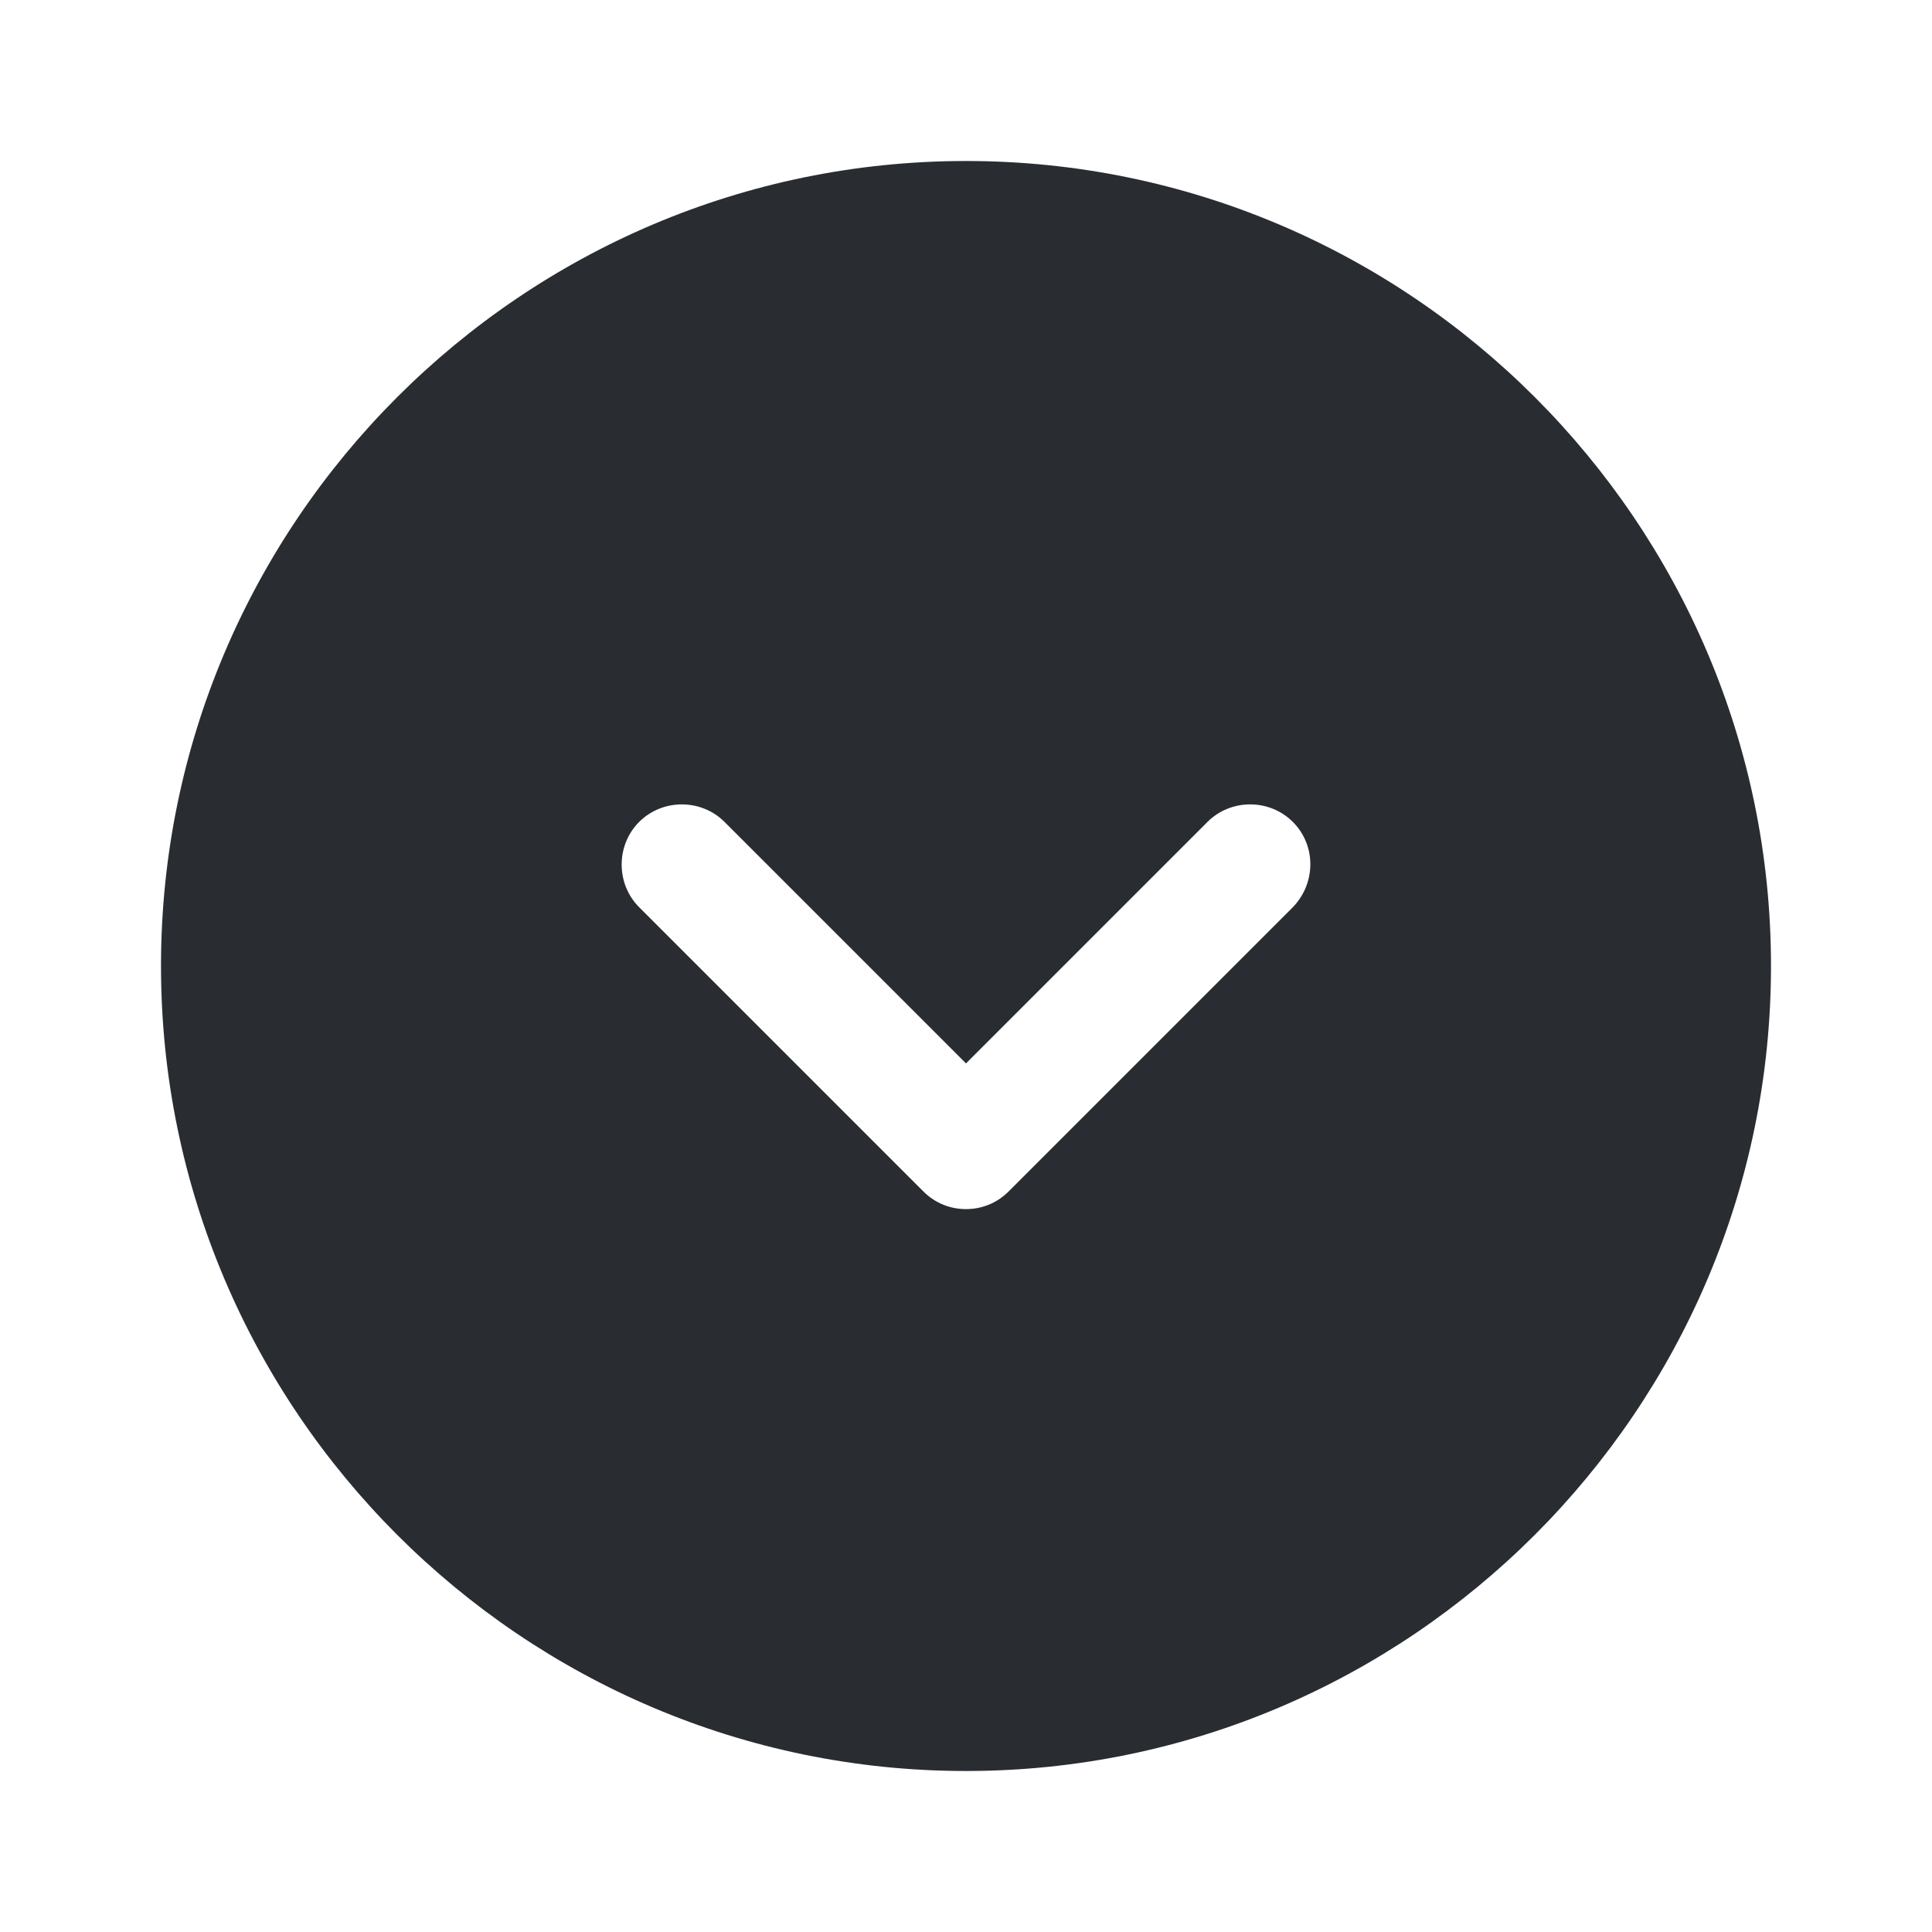
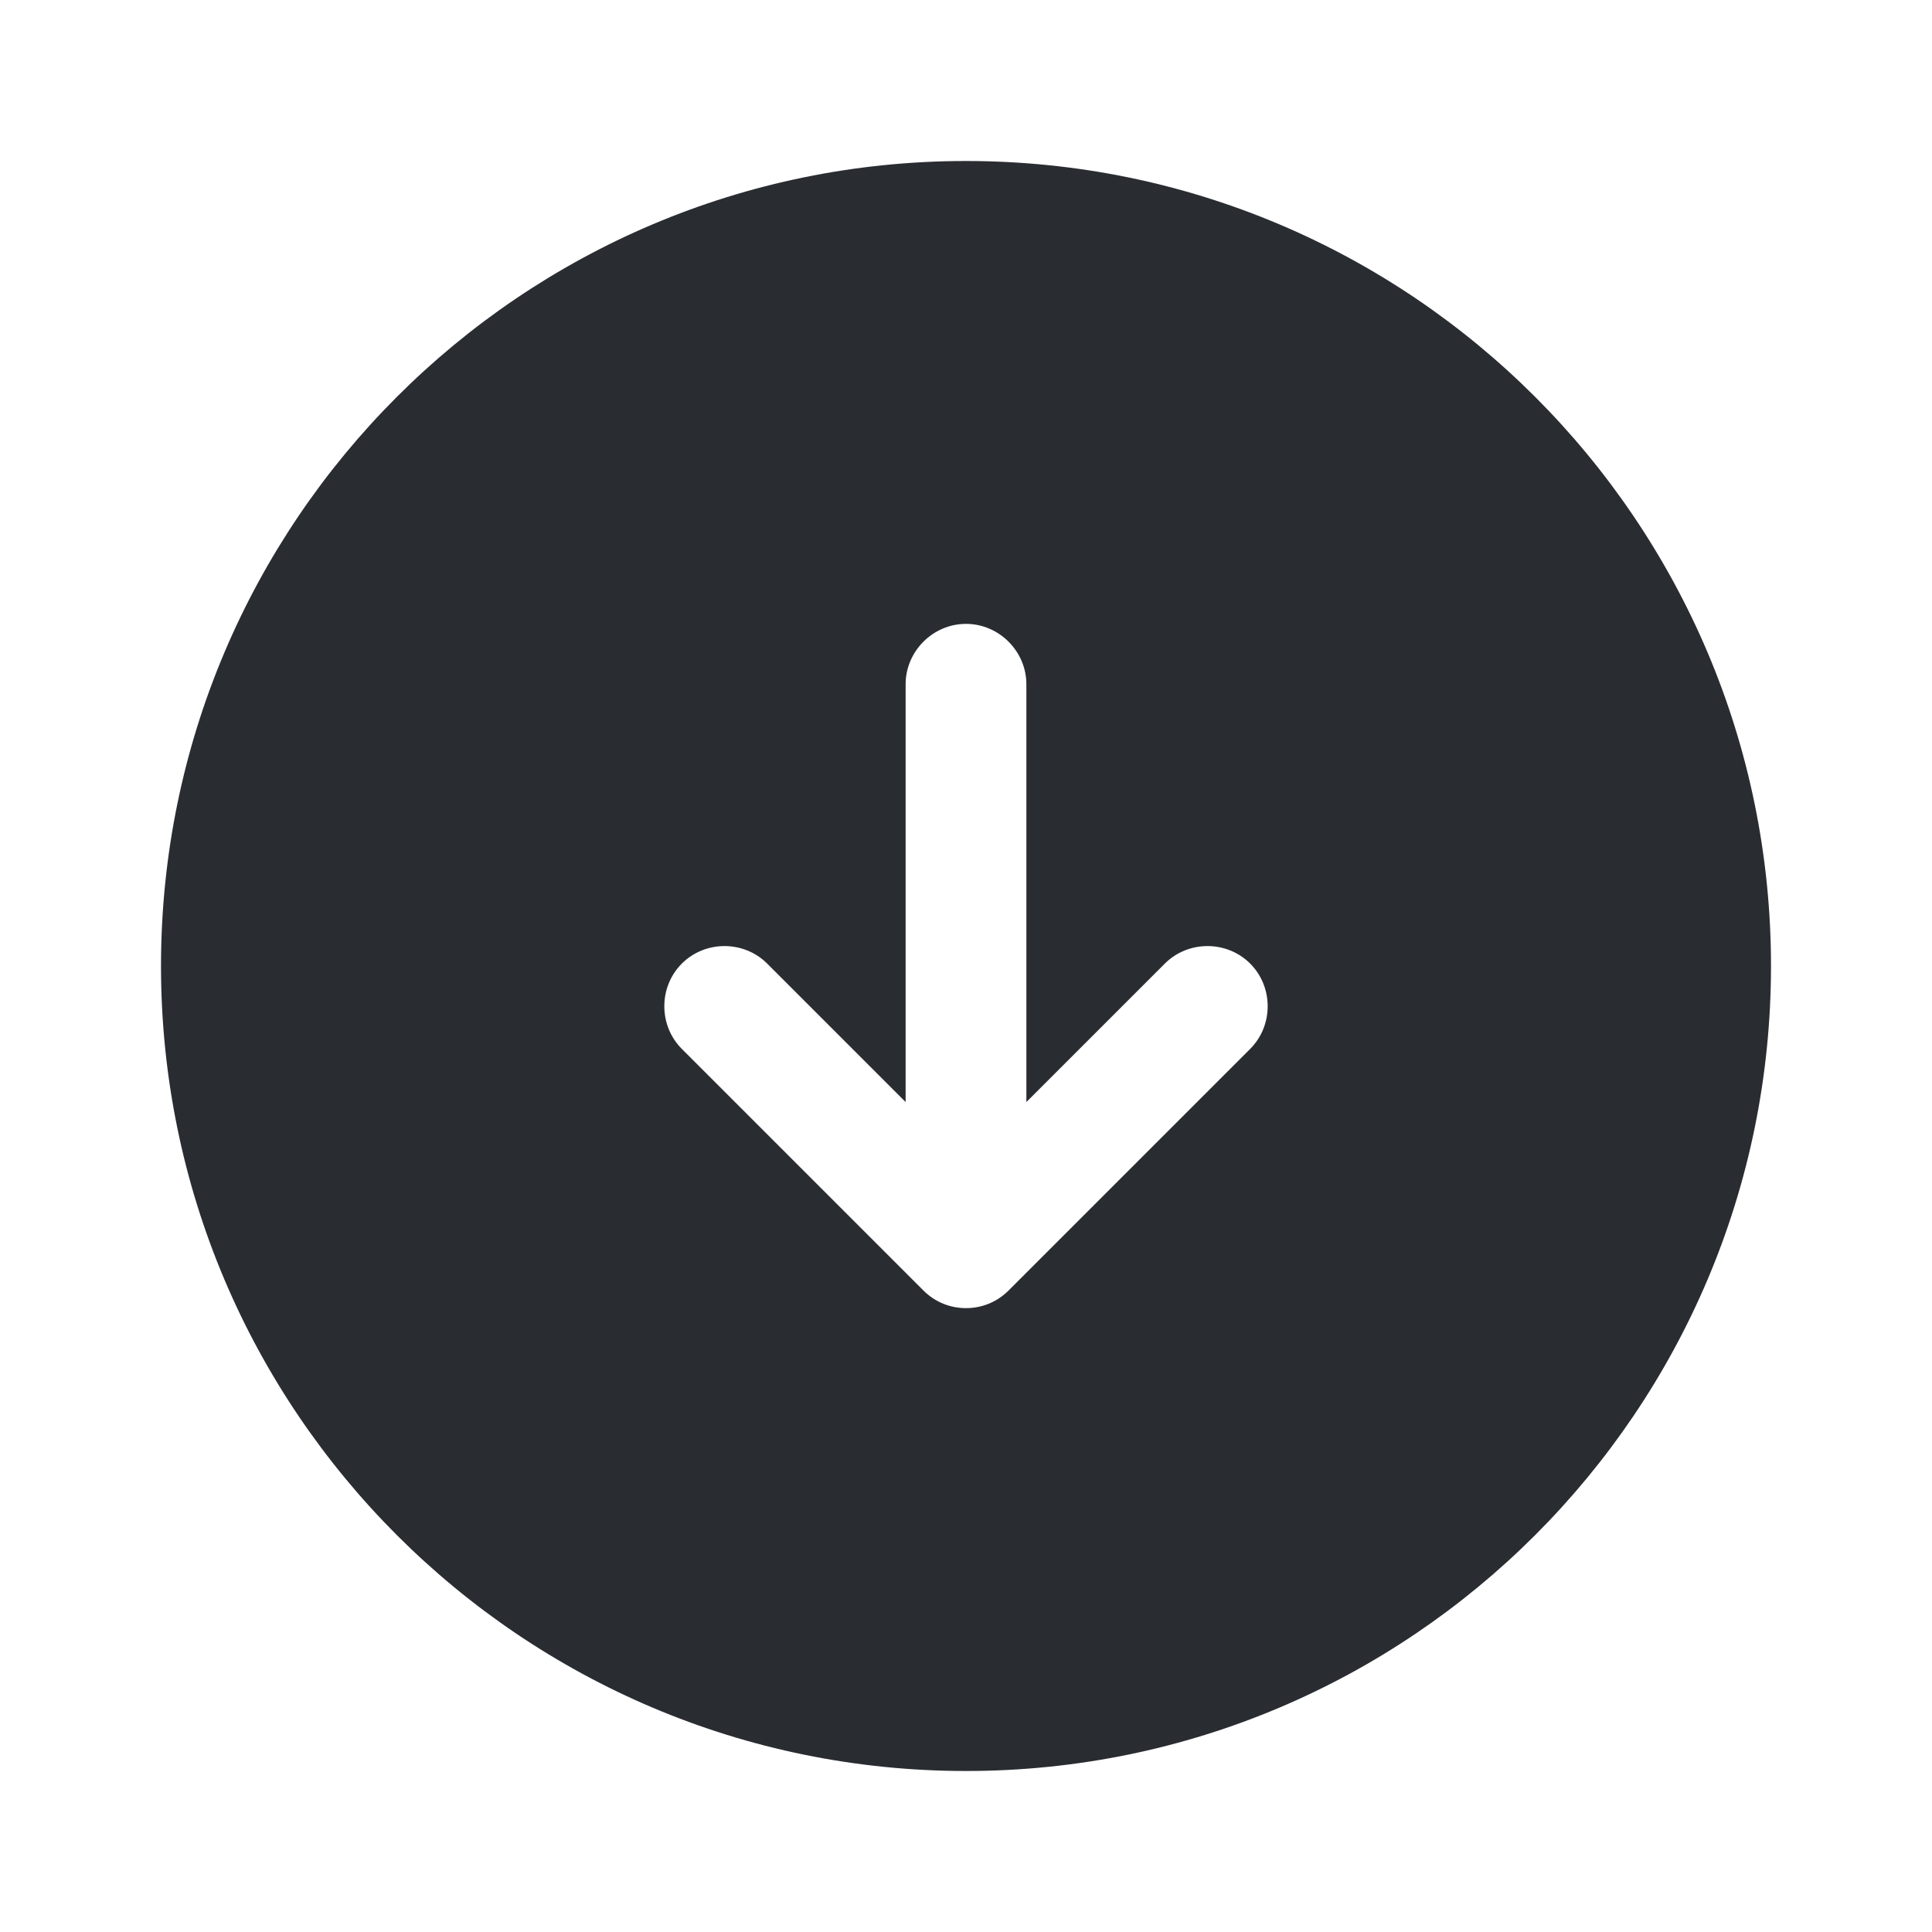
<svg xmlns="http://www.w3.org/2000/svg" width="24" height="24" viewBox="0 0 24 24" fill="none">
-   <path d="M12 2C6.49 2 2 6.49 2 12C2 17.51 6.49 22 12 22C17.51 22 22 17.51 22 12C22 6.49 17.51 2 12 2ZM16.06 11.27L12.53 14.8C12.38 14.95 12.19 15.02 12 15.02C11.81 15.02 11.62 14.95 11.47 14.8L7.94 11.27C7.65 10.98 7.65 10.5 7.94 10.21C8.23 9.92 8.71 9.92 9 10.21L12 13.21L15 10.21C15.29 9.92 15.77 9.92 16.06 10.21C16.35 10.5 16.35 10.97 16.06 11.27Z" fill="#292D32" />
+   <path d="M12 2C6.48 2 2 6.48 2 12C2 17.52 6.48 22 12 22C17.52 22 22 17.52 22 12C22 6.48 17.52 2 12 2ZM15.53 13.03L12.53 16.03C12.38 16.18 12.19 16.25 12 16.25C11.81 16.25 11.62 16.18 11.47 16.03L8.47 13.03C8.18 12.74 8.18 12.26 8.47 11.97C8.76 11.68 9.24 11.68 9.53 11.97L11.25 13.69V8.5C11.25 8.09 11.59 7.75 12 7.75C12.41 7.75 12.75 8.09 12.75 8.5V13.69L14.47 11.97C14.76 11.68 15.24 11.68 15.53 11.97C15.82 12.26 15.82 12.74 15.53 13.03Z" fill="#292D32" />
</svg>
